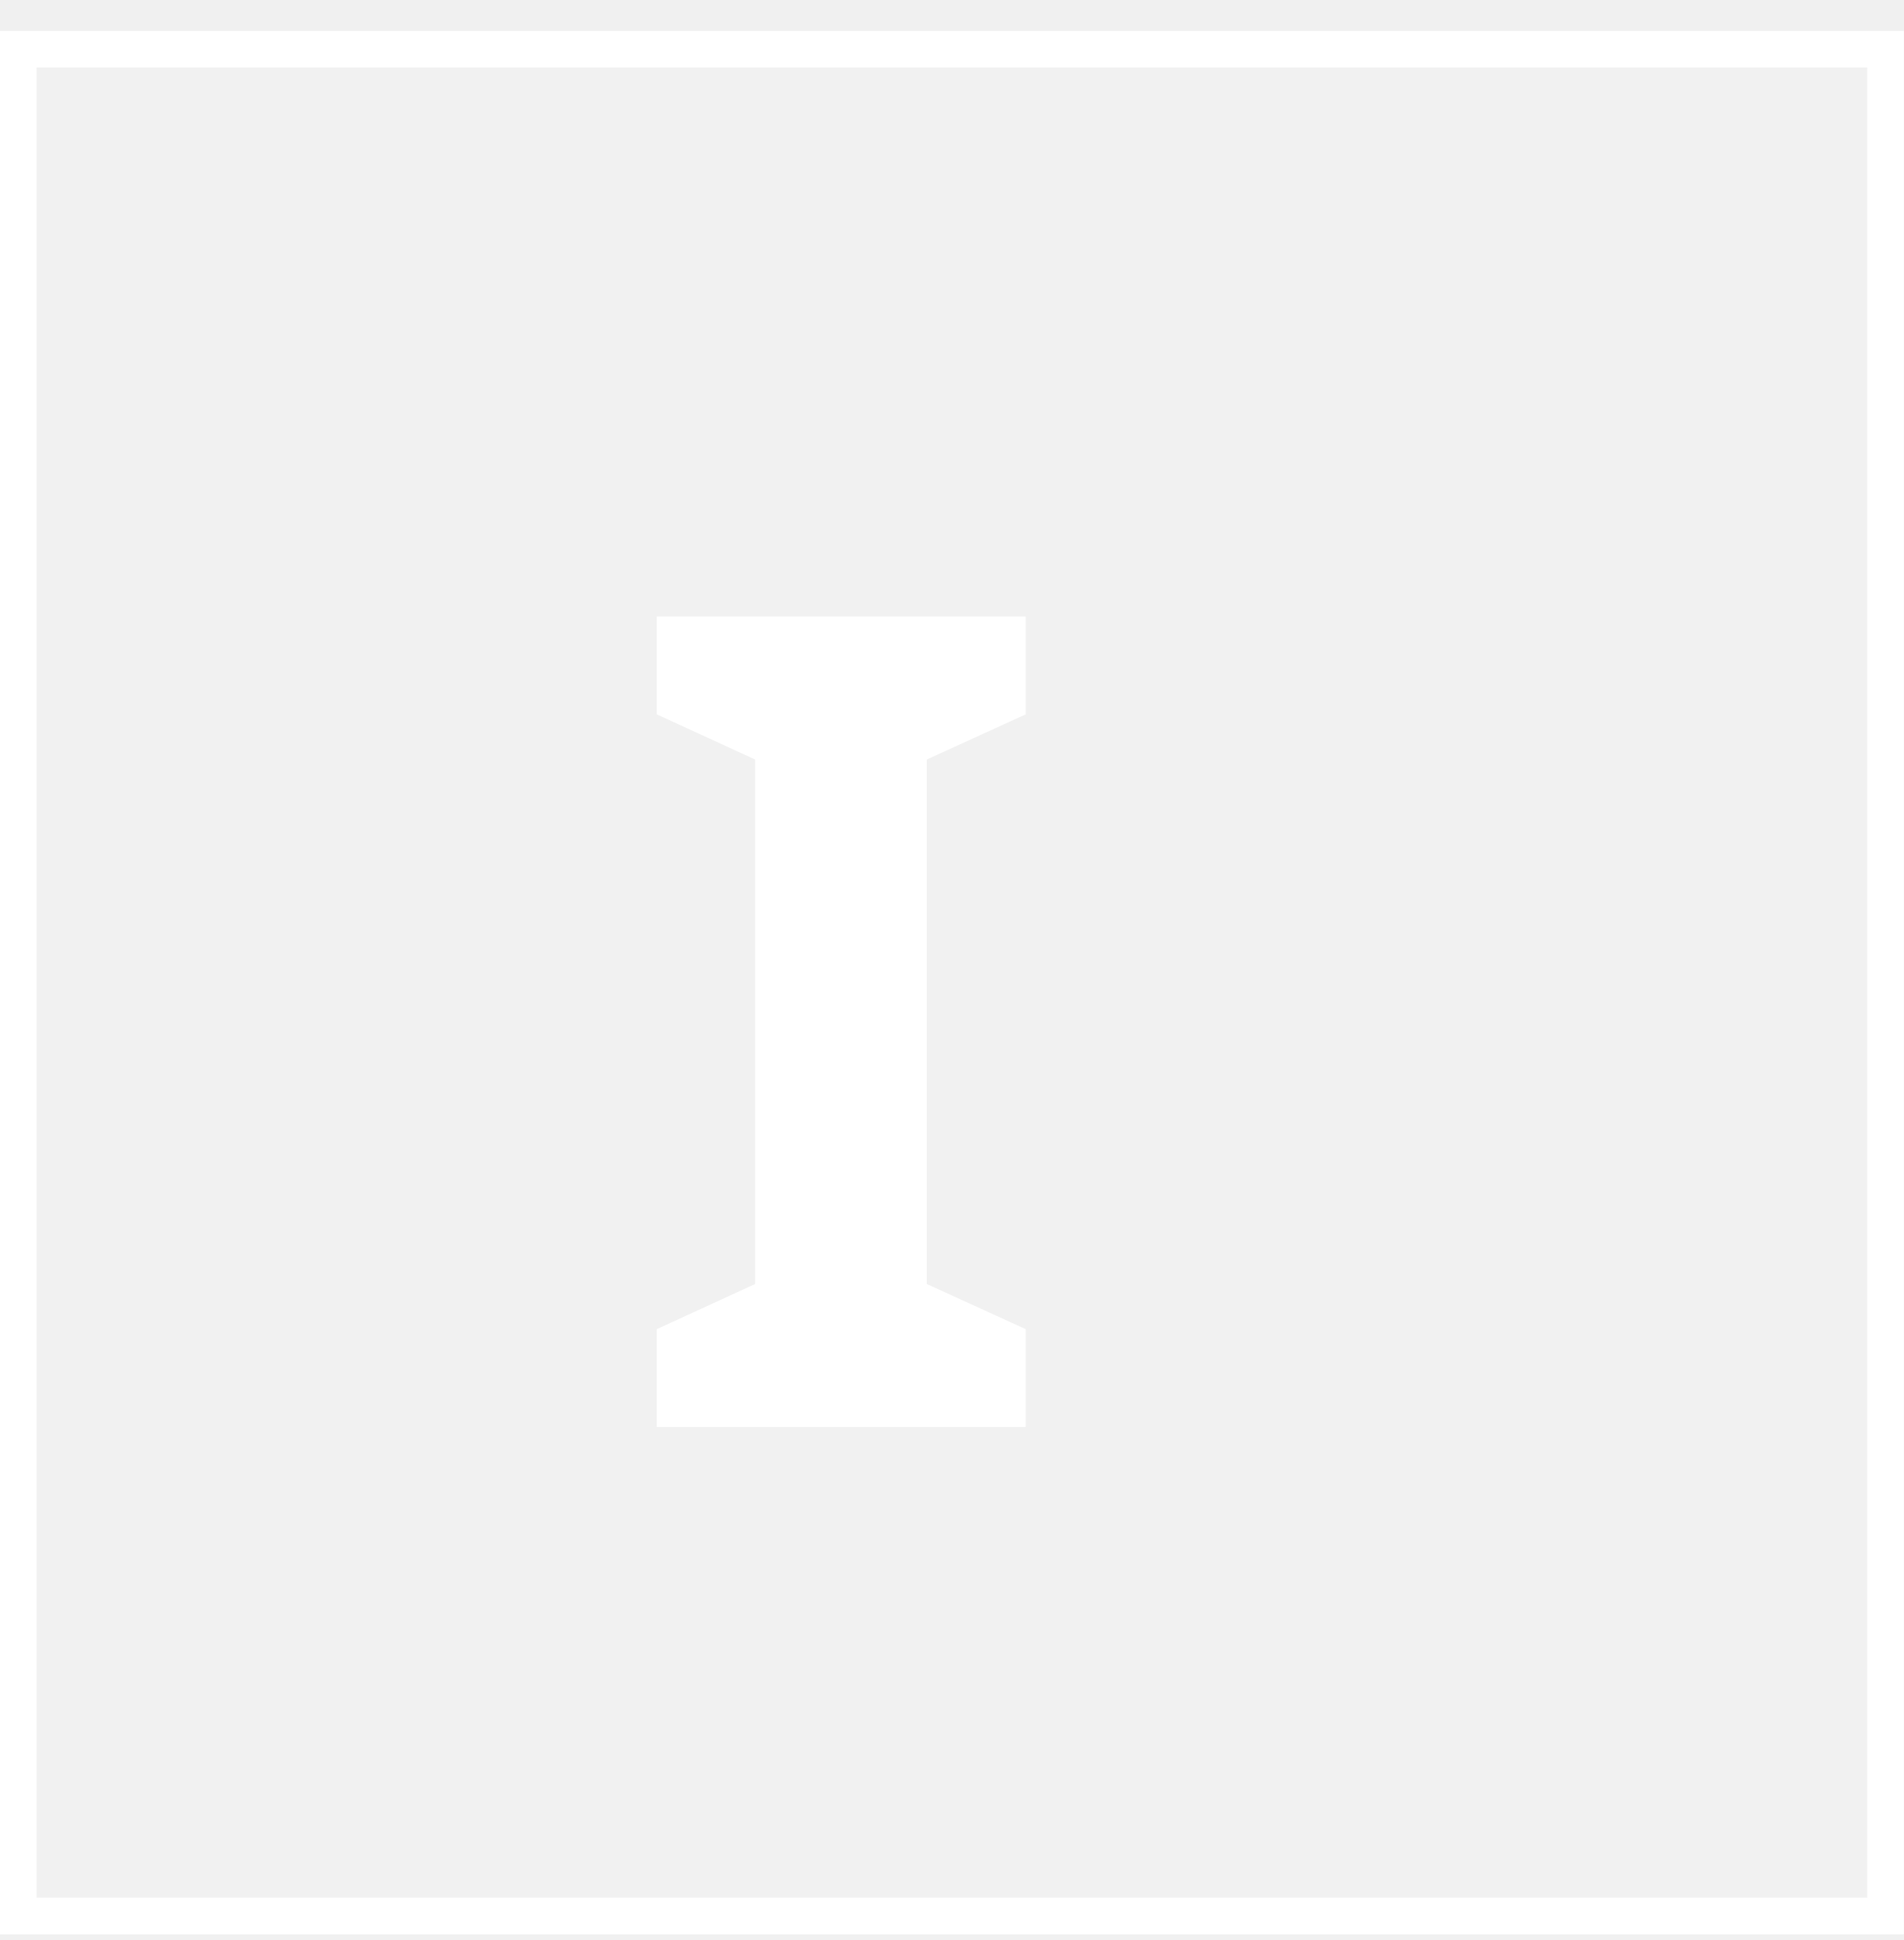
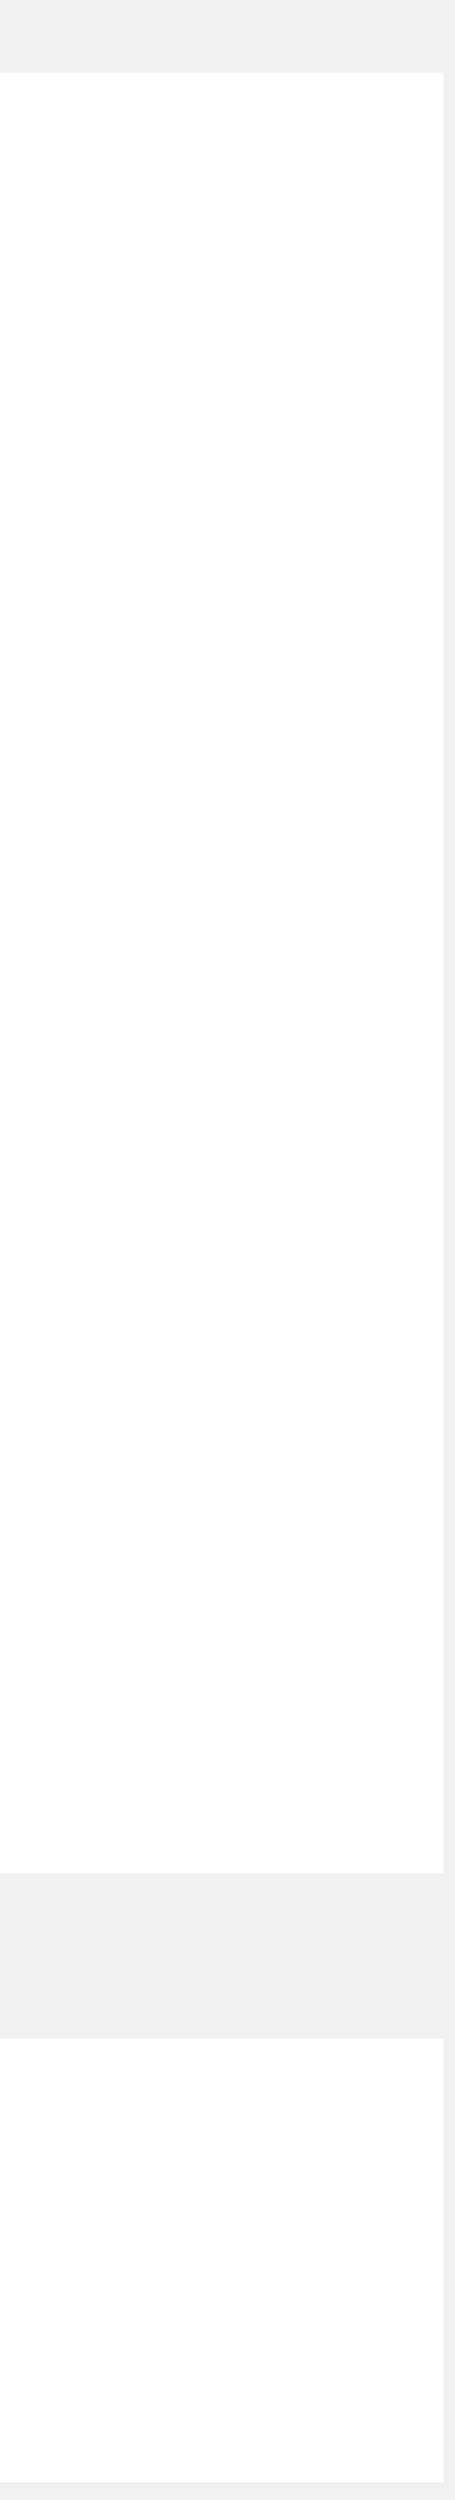
- <svg xmlns="http://www.w3.org/2000/svg" width="52px" height="53px" viewBox="0 0 52 53" version="1.1">
+ <svg xmlns="http://www.w3.org/2000/svg" width="4px" height="22px" viewBox="0 0 4 22" version="1.1">
  <g id="Page-1" stroke="none" stroke-width="1" fill="none" fill-rule="evenodd">
-     <g id="Artboard-Copy-53" transform="translate(-95, -420)">
+     <g id="Artboard-Copy-34" transform="translate(-119, -434)" fill="#FFFFFF">
      <g id="PointDinteret" transform="translate(95, 420.8438)">
-         <rect id="Rectangle-Copy-8" fill-opacity="0.1" fill="#FFFFFF" x="0" y="0" width="52" height="51" />
-         <text id="I-Copy" transform="translate(26, 25.5) rotate(-180) translate(-26, -25.5) " font-family="adiNeue-Bold, adiNeue" font-size="31" font-weight="bold" fill="#FFFFFF">
-           <tspan x="23" y="35">I</tspan>
-         </text>
-         <rect id="Rectangle-Copy-9" stroke="#FFFFFF" x="0.5" y="0.5" width="51" height="51" />
+         <path d="M23.999,35 L23.999,19.152 L27.904,19.152 L27.904,35 L23.999,35 Z M23.999,17.699 L23.999,13.793 L27.904,13.793 L27.904,17.699 L23.999,17.699 Z" id="I-Copy" transform="translate(25.95166, 24.39673) rotate(-180) translate(-25.95166, -24.39673) " />
      </g>
    </g>
  </g>
</svg>
